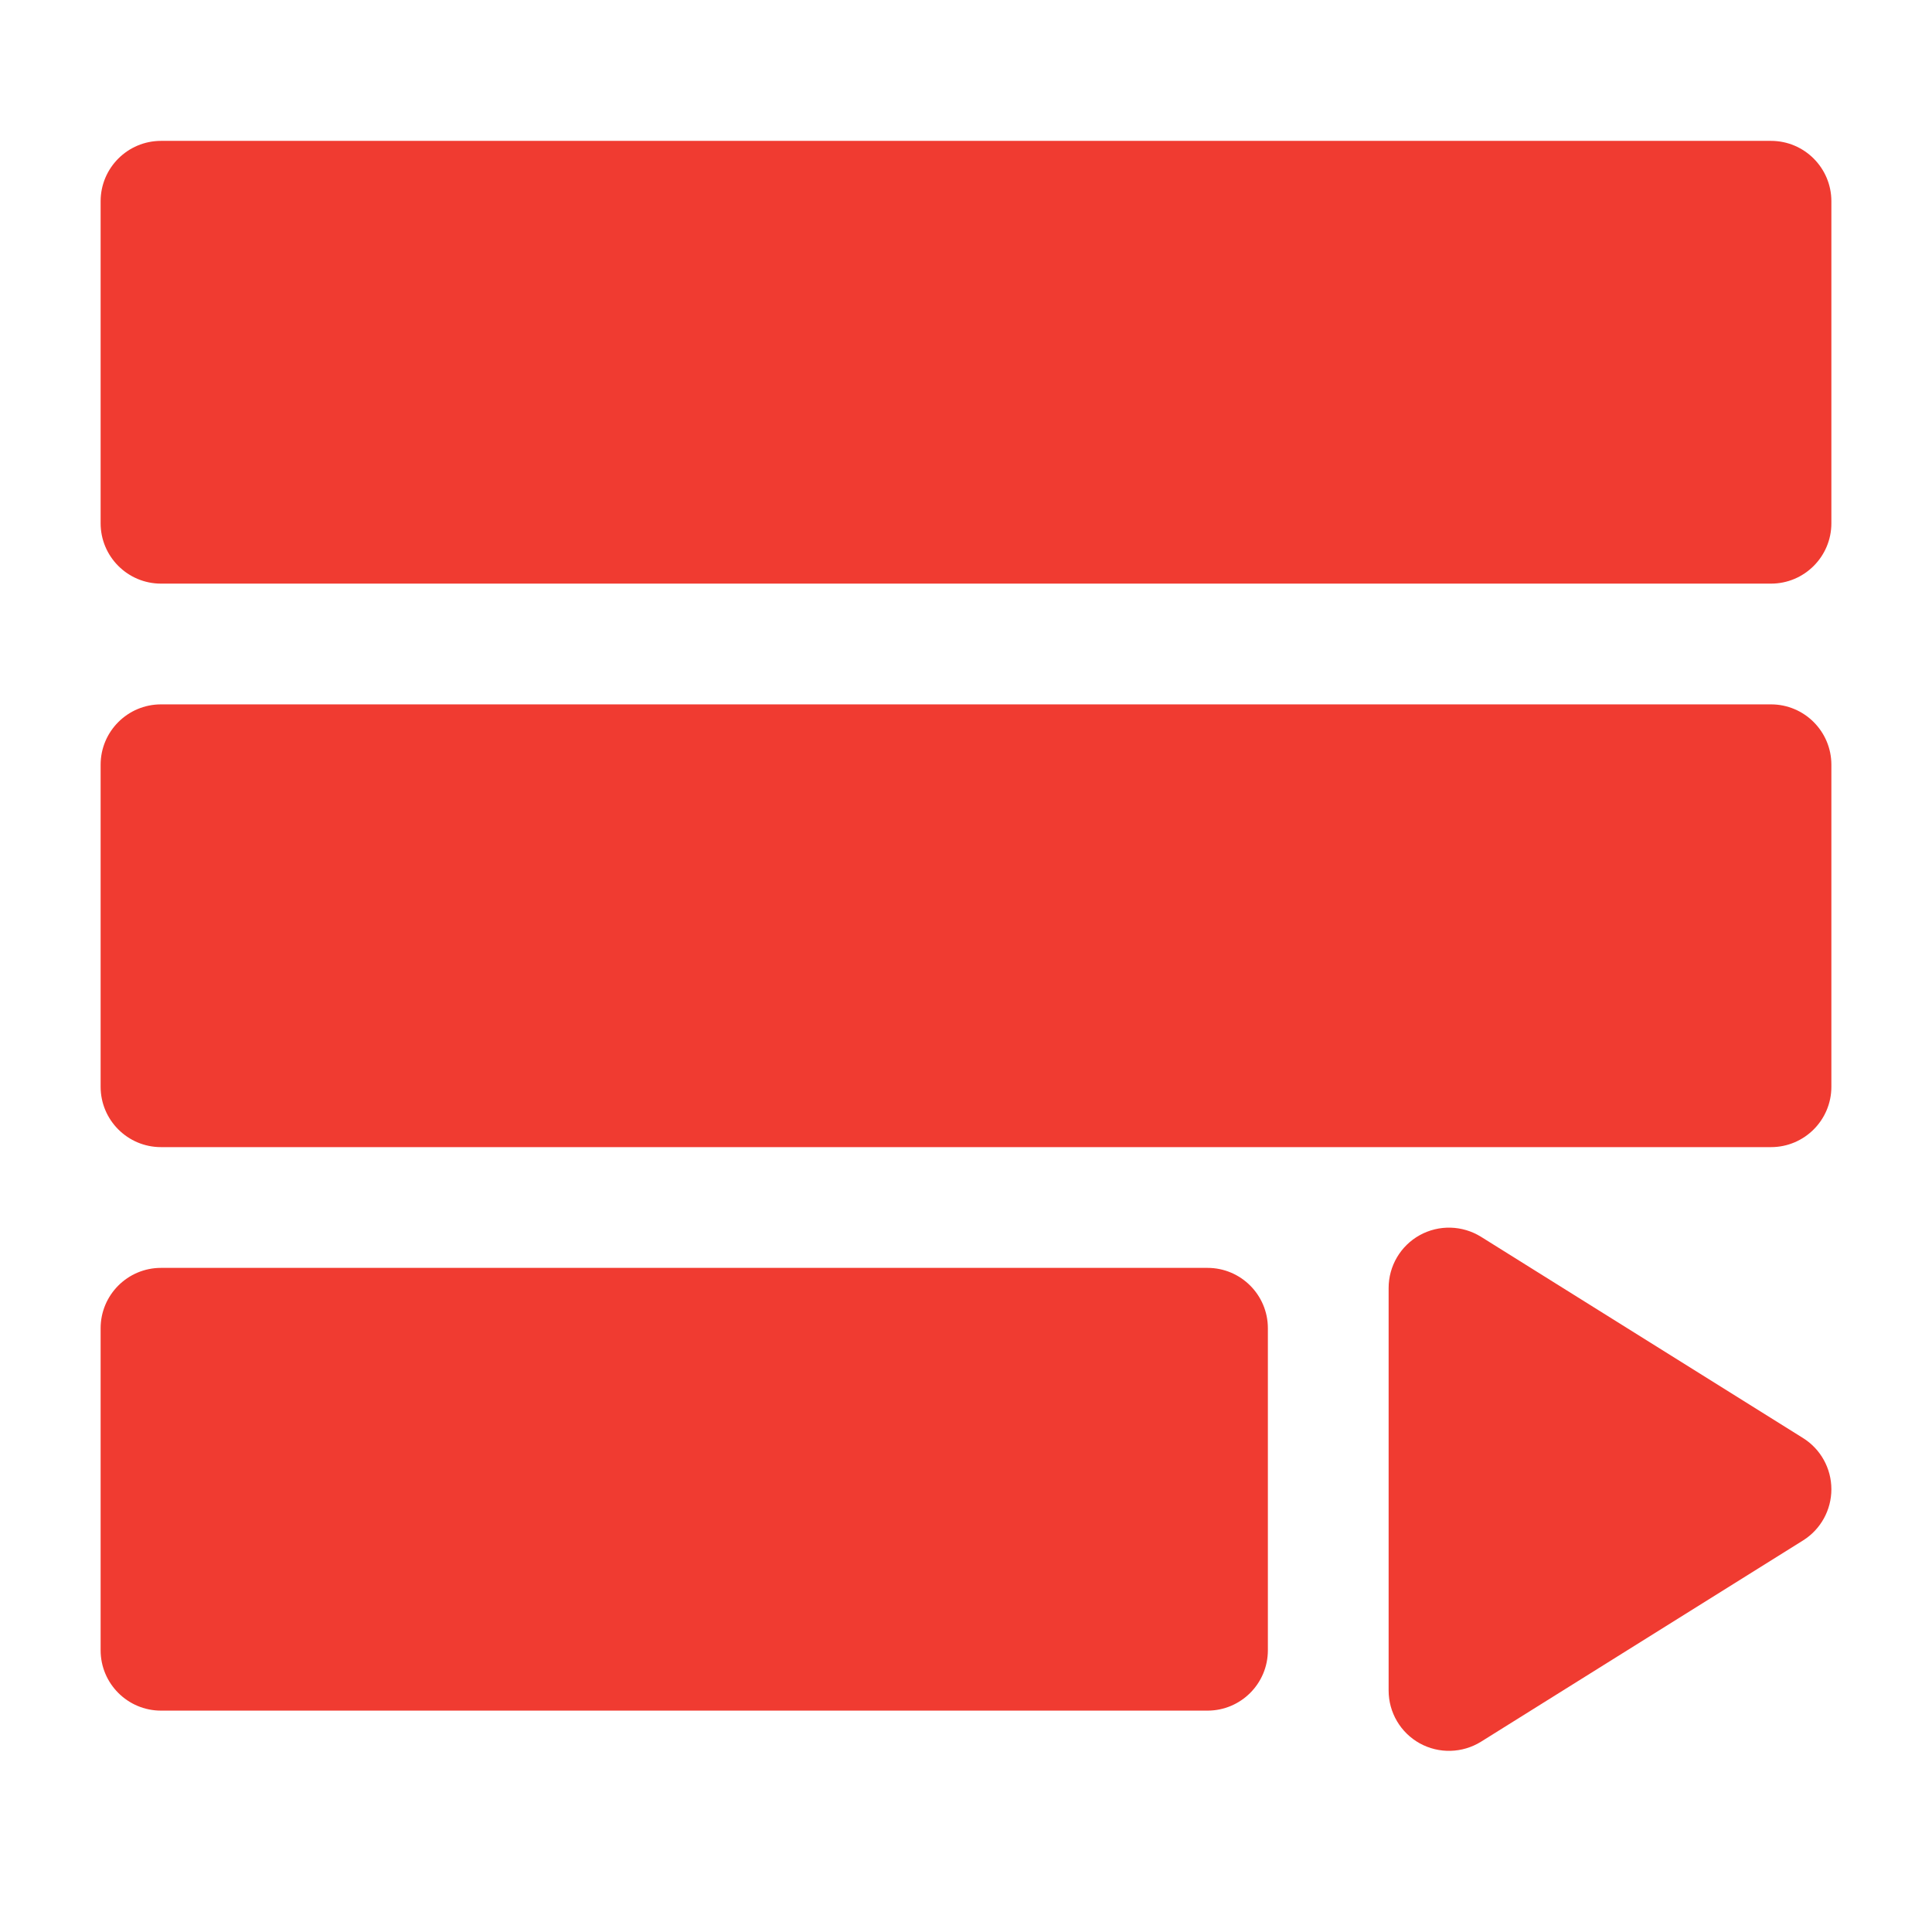
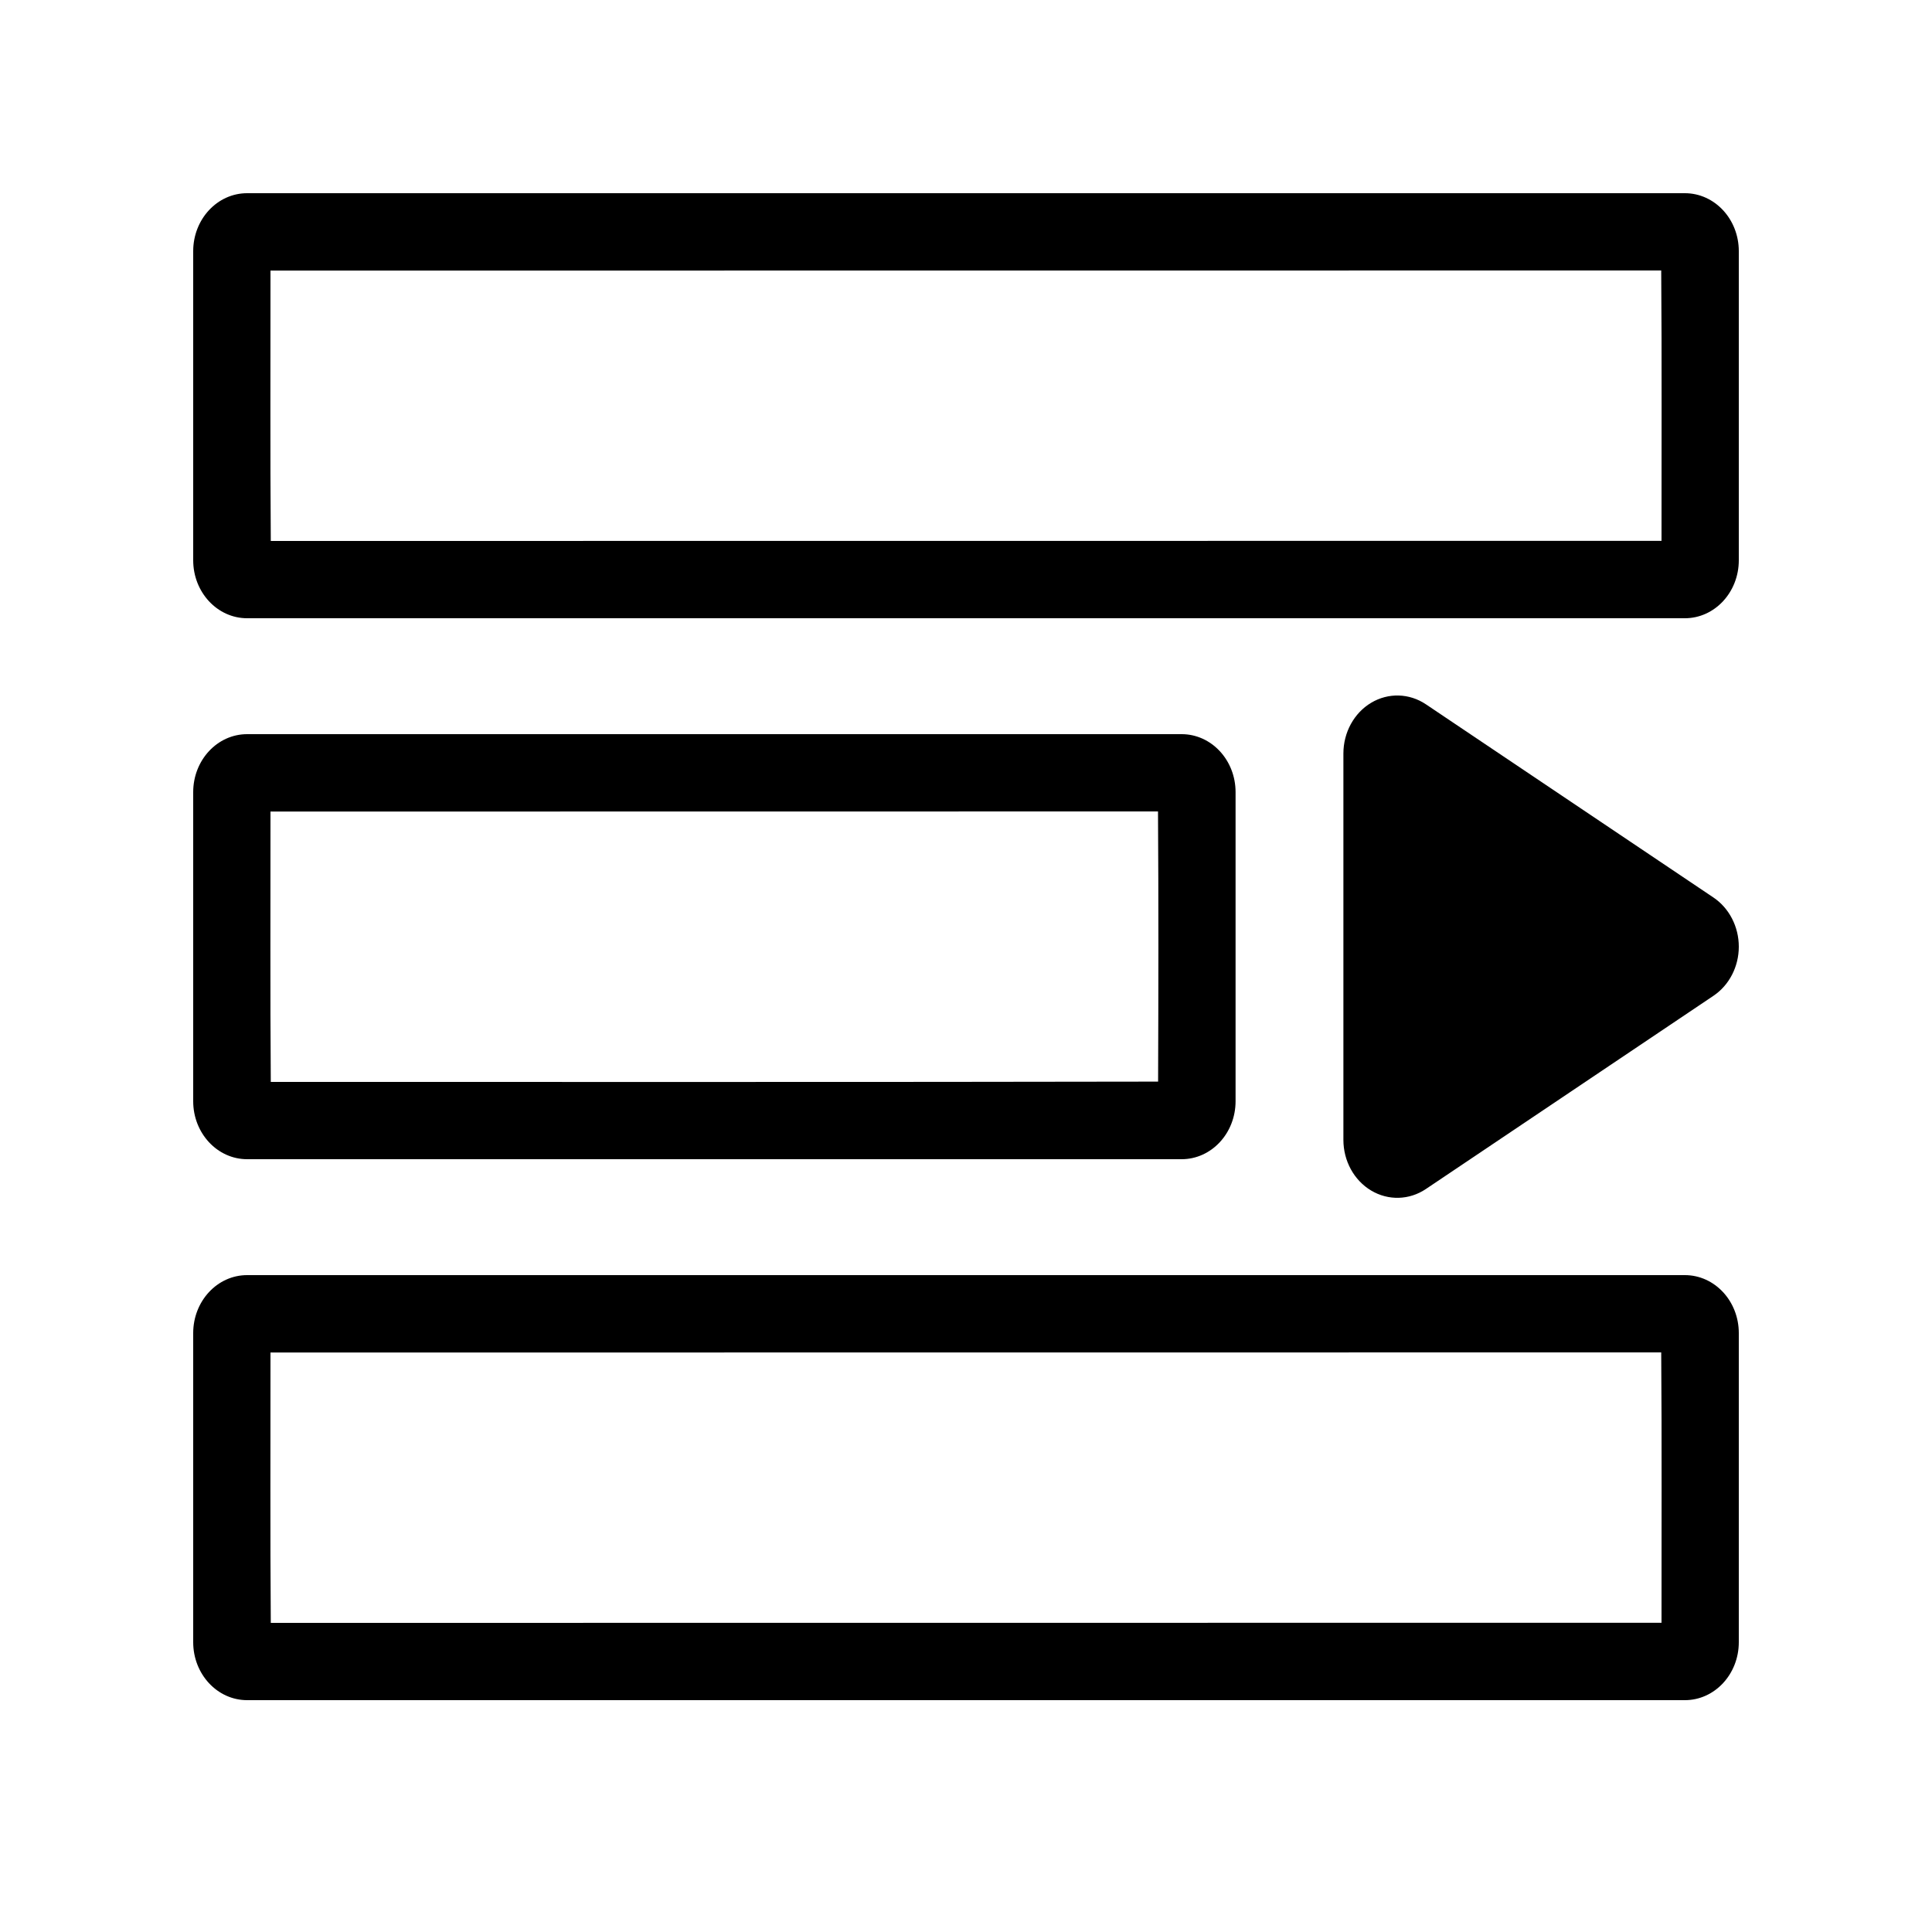
- <svg xmlns="http://www.w3.org/2000/svg" fill="none" viewBox="0 0 24 24" id="youtube-playlist">
-   <path fill="#F03B31" d="M18.398 15.364C18.166 15.22 17.875 15.212 17.636 15.344 17.398 15.476 17.25 15.727 17.25 16V21C17.25 21.273 17.398 21.524 17.636 21.656 17.875 21.788 18.166 21.78 18.398 21.636L22.398 19.136C22.617 18.999 22.75 18.759 22.75 18.5 22.75 18.241 22.617 18.001 22.398 17.864L18.398 15.364zM2 15.75C1.586 15.75 1.25 16.086 1.25 16.5V20.5C1.25 20.914 1.586 21.25 2 21.25H15C15.414 21.25 15.75 20.914 15.75 20.5V16.5C15.75 16.086 15.414 15.75 15 15.75H2zM2 8.75C1.586 8.75 1.25 9.086 1.25 9.5V13.5C1.25 13.914 1.586 14.25 2 14.25H22C22.414 14.25 22.75 13.914 22.75 13.5V9.5C22.75 9.086 22.414 8.75 22 8.75H2zM2 1.75C1.586 1.75 1.25 2.086 1.25 2.5V6.5C1.25 6.914 1.586 7.25 2 7.25H22C22.414 7.25 22.75 6.914 22.75 6.5V2.5C22.75 2.086 22.414 1.75 22 1.75H2z" />
+ <svg xmlns="http://www.w3.org/2000/svg" fill="none" viewBox="0 0 100 100" id="youtube-playlist" version="1.1" width="100" height="100">
+   <defs id="defs1" />
+   <path id="path3" style="fill:#000000;stroke-width:10.258;stroke-dasharray:none" d="M 12.791 10 C 11.25 10 10 11.343 10 13 L 10 29 C 10 30.657 11.25 32 12.791 32 L 87.209 32 C 88.75 32 90 30.657 90 29 L 90 13 C 90 11.343 88.75 10 87.209 10 L 12.791 10 z M 85.984 14 C 86.021 18.665 85.996 23.329 86 27.994 C 62.005 27.999 38.01 28.001 14.016 28 C 13.979 23.335 14.004 18.671 14 14.006 C 37.995 14.001 61.99 13.999 85.984 14 z " />
+   <path id="path5" style="fill:#000000;stroke-width:3.858" d="M 12.791 66 C 11.25 66 10 67.343 10 69 L 10 85 C 10 86.657 11.25 88 12.791 88 L 87.209 88 C 88.75 88 90 86.657 90 85 L 90 69 C 90 67.343 88.75 66 87.209 66 L 12.791 66 z M 85.984 70 C 86.021 74.665 85.996 79.329 86 83.994 C 62.005 83.999 38.01 84.001 14.016 84 C 13.979 79.335 14.004 74.671 14 70.006 C 37.995 70.001 61.99 69.999 85.984 70 z " />
+   <path d="m 72.398,36 c -0.49,-0.014 -0.982,0.111 -1.426,0.375 -0.887,0.529 -1.438,1.535 -1.438,2.625 v 20 c 0,1.09 0.55,2.094 1.438,2.623 0.887,0.529 1.972,0.498 2.832,-0.08 l 14.883,-10 C 89.503,50.995 90,50.034 90,49 90,47.966 89.503,47.004 88.688,46.455 l -14.883,-10 C 73.375,36.166 72.888,36.014 72.398,36 Z" style="fill:#000000;stroke-width:3.858" id="path9" />
+   <path id="path10" style="fill:#000000;stroke-width:3.858" d="M 12.791 38 C 11.25 38 10 39.343 10 41 L 10 57 C 10 58.657 11.25 60 12.791 60 L 61.162 60 C 62.703 60 63.953 58.657 63.953 57 L 63.953 41 C 63.953 39.343 62.703 38 61.162 38 L 12.791 38 z M 59.938 42 C 59.968 46.661 59.961 51.323 59.943 55.984 C 44.634 56.013 29.325 55.998 14.016 56 C 13.979 51.335 14.004 46.671 14 42.006 C 29.312 42.001 44.625 41.999 59.938 42 z " />
</svg>
